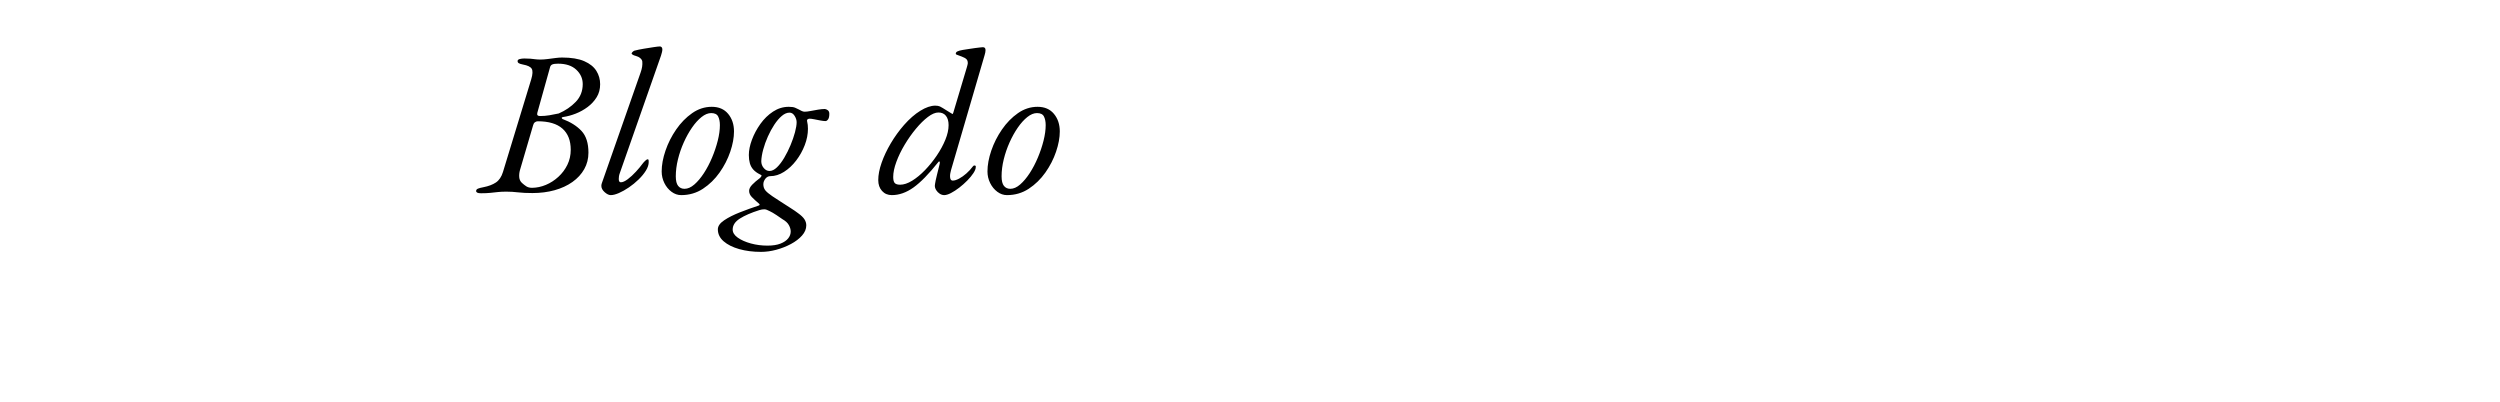
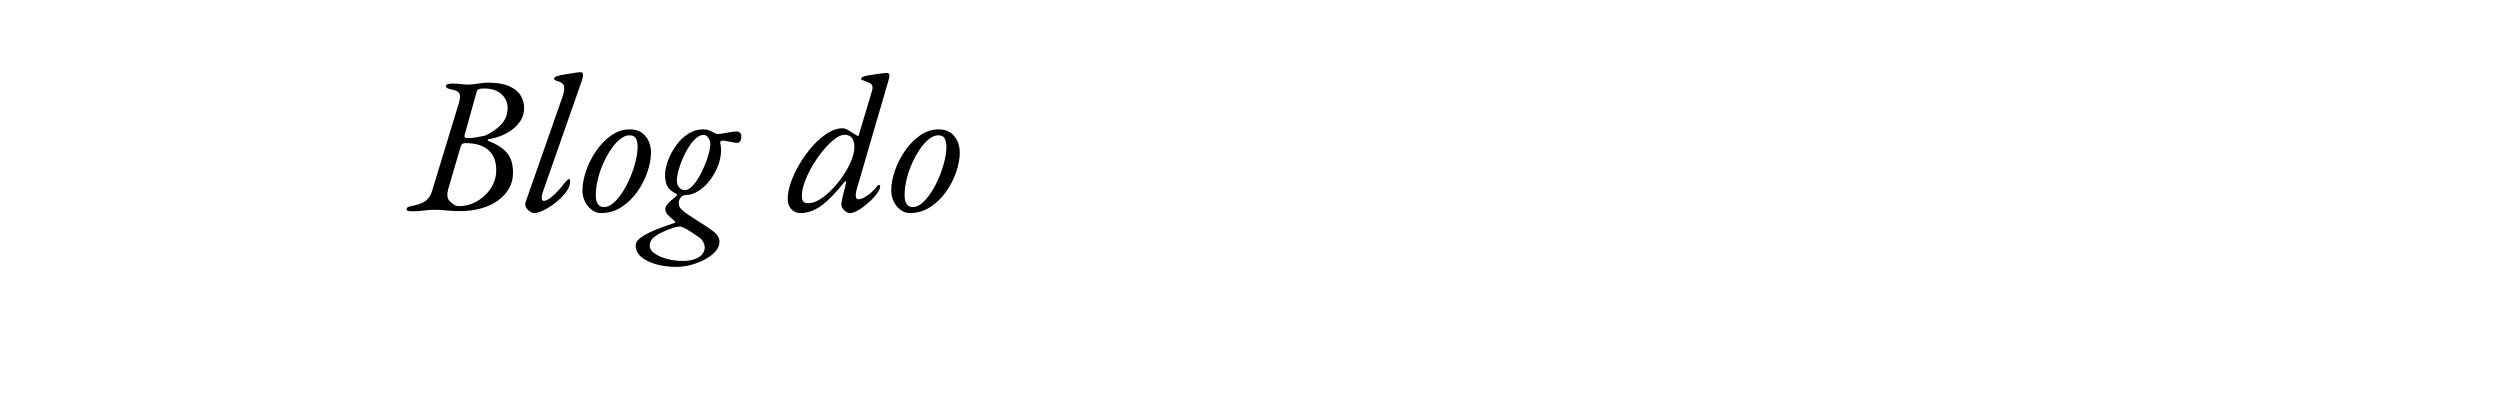
- <svg xmlns="http://www.w3.org/2000/svg" viewBox="0 0 572.22 92" width="572.22" height="92">
-   <path fill="currentColor" d="M110.09 44.235Q108.982 44.235 108.982 43.715Q108.982 43.341 109.425 43.167Q109.868 42.992 110.655 42.848Q112.394 42.508 113.503 41.77Q114.613 41.031 115.128 39.35L121.591 18.149Q122.109 16.418 121.702 15.74Q121.295 15.061 119.708 14.773Q119.021 14.635 118.745 14.467Q118.47 14.3 118.47 13.979Q118.47 13.644 118.957 13.515Q119.445 13.386 120.004 13.386Q120.848 13.386 121.415 13.436Q121.983 13.486 122.502 13.558Q123.021 13.63 123.712 13.63Q124.443 13.63 125.34 13.514Q126.237 13.397 127.123 13.282Q128.009 13.167 128.64 13.167Q131.822 13.167 133.734 14.005Q135.646 14.843 136.506 16.229Q137.365 17.615 137.365 19.282Q137.365 20.958 136.571 22.249Q135.776 23.541 134.509 24.487Q133.242 25.433 131.777 26.006Q130.312 26.579 128.925 26.778Q128.559 26.825 128.577 26.99Q128.595 27.155 128.784 27.249Q131.514 28.276 133.101 29.974Q134.687 31.671 134.687 34.945Q134.687 37.01 133.728 38.713Q132.769 40.416 131.022 41.654Q129.275 42.892 126.937 43.54Q124.599 44.188 121.882 44.188Q119.916 44.188 118.58 44.028Q117.244 43.867 115.896 43.867Q114.777 43.867 113.951 43.958Q113.125 44.05 112.233 44.143Q111.342 44.235 110.09 44.235ZM121.785 42.987Q123.375 42.973 124.937 42.321Q126.499 41.669 127.799 40.481Q129.1 39.294 129.867 37.718Q130.634 36.142 130.634 34.281Q130.634 31.112 128.736 29.436Q126.839 27.761 123.096 27.761Q122.72 27.761 122.424 27.996Q122.127 28.231 122.025 28.669L119.012 38.94Q118.782 39.766 118.847 40.557Q118.913 41.347 119.456 41.857Q119.957 42.322 120.475 42.655Q120.993 42.987 121.785 42.987ZM123.6 26.559Q124.683 26.559 125.728 26.387Q126.774 26.216 127.887 25.972Q130.192 24.97 131.786 23.31Q133.38 21.65 133.38 19.246Q133.38 17.338 131.905 15.956Q130.43 14.574 127.732 14.574Q126.829 14.574 126.419 14.751Q126.01 14.928 125.902 15.385L122.986 25.817Q122.787 26.559 123.6 26.559ZM139.799 44.659Q139.154 44.659 138.398 43.985Q137.642 43.311 137.642 42.549Q137.642 42.262 137.745 41.955L146.621 16.622Q146.878 15.898 146.974 15.282Q147.07 14.666 147.015 14.081Q146.972 13.676 146.542 13.309Q146.113 12.942 145.495 12.79Q145.057 12.682 144.8 12.516Q144.544 12.35 144.576 12.164Q144.653 12.012 144.762 11.907Q144.872 11.802 145.017 11.698Q145.163 11.595 145.298 11.578Q146.149 11.354 147.36 11.15Q148.571 10.947 149.627 10.789Q150.683 10.631 151.043 10.631Q151.281 10.631 151.446 10.808Q151.611 10.985 151.605 11.353Q151.6 11.638 151.5 12.006Q151.4 12.375 151.298 12.723L141.854 39.662Q141.718 40.025 141.673 40.366Q141.627 40.707 141.627 40.978Q141.627 41.723 142.103 41.723Q142.746 41.723 143.692 41.011Q144.638 40.299 145.566 39.287Q146.494 38.274 147.061 37.485Q147.33 37.127 147.687 36.792Q148.045 36.457 148.225 36.457Q148.424 36.457 148.453 36.631Q148.482 36.805 148.482 37.08Q148.482 38.008 147.844 39.039Q147.206 40.071 146.165 41.084Q145.123 42.098 143.938 42.902Q142.753 43.707 141.66 44.183Q140.566 44.659 139.799 44.659ZM155.914 44.659Q154.738 44.659 153.709 43.899Q152.679 43.139 152.065 41.896Q151.45 40.653 151.45 39.244Q151.45 37.034 152.325 34.474Q153.2 31.913 154.77 29.636Q156.34 27.358 158.422 25.903Q160.504 24.447 162.918 24.447Q165.326 24.447 166.665 26.06Q168.003 27.673 168.003 30.084Q168.003 32.206 167.15 34.721Q166.297 37.237 164.705 39.493Q163.113 41.748 160.898 43.204Q158.683 44.659 155.914 44.659ZM156.679 43.217Q157.795 43.217 158.934 42.224Q160.074 41.231 161.121 39.623Q162.168 38.014 162.982 36.074Q163.797 34.134 164.286 32.195Q164.774 30.255 164.774 28.649Q164.774 27.441 164.376 26.661Q163.977 25.882 162.78 25.882Q161.716 25.882 160.578 26.786Q159.44 27.69 158.391 29.21Q157.343 30.73 156.504 32.603Q155.665 34.476 155.173 36.481Q154.681 38.486 154.681 40.358Q154.681 41.876 155.217 42.546Q155.753 43.217 156.679 43.217ZM174.193 57.652Q171.449 57.652 169.203 57.017Q166.958 56.381 165.633 55.231Q164.308 54.08 164.308 52.493Q164.308 51.394 165.751 50.422Q167.194 49.45 169.35 48.603Q171.506 47.755 173.649 47.052Q174.039 46.908 173.743 46.628Q172.713 45.758 172.088 45.106Q171.464 44.454 171.464 43.688Q171.464 43.001 172.177 42.266Q172.889 41.531 173.919 40.769Q174.16 40.537 174.236 40.394Q174.312 40.252 174.312 40.202Q174.312 40.058 173.93 39.911Q172.996 39.446 172.433 38.827Q171.87 38.208 171.635 37.371Q171.4 36.533 171.4 35.484Q171.4 33.891 172.105 31.997Q172.809 30.103 174.04 28.373Q175.271 26.644 176.943 25.545Q178.616 24.447 180.548 24.447Q181.528 24.447 182.001 24.662Q182.475 24.877 182.784 25.029Q183.141 25.225 183.491 25.397Q183.841 25.568 184.173 25.568Q184.713 25.568 185.555 25.402Q186.397 25.236 187.279 25.092Q188.161 24.948 188.773 24.948Q189.059 24.948 189.441 25.207Q189.823 25.466 189.823 26.045Q189.823 26.934 189.535 27.324Q189.247 27.714 188.945 27.714Q188.522 27.714 187.783 27.577Q187.045 27.44 186.369 27.303Q185.694 27.166 185.306 27.166Q185.073 27.166 184.863 27.303Q184.652 27.44 184.747 27.816Q184.841 28.188 184.885 28.603Q184.929 29.019 184.929 29.481Q184.929 31.32 184.198 33.222Q183.467 35.125 182.235 36.74Q181.003 38.354 179.452 39.336Q177.902 40.318 176.308 40.318Q175.97 40.318 175.697 40.469Q175.425 40.62 175.234 40.847Q174.719 41.482 174.719 42.171Q174.719 42.997 175.17 43.561Q175.621 44.124 176.774 44.908Q177.582 45.431 178.692 46.161Q179.803 46.891 180.895 47.577Q181.987 48.264 182.674 48.796Q183.718 49.549 184.133 50.202Q184.548 50.855 184.548 51.578Q184.548 52.813 183.576 53.912Q182.604 55.011 181.036 55.85Q179.467 56.689 177.674 57.171Q175.882 57.652 174.193 57.652ZM175.646 56.221Q177.486 56.221 178.659 55.754Q179.831 55.288 180.407 54.561Q180.983 53.834 180.983 52.984Q180.983 52.291 180.564 51.528Q180.144 50.765 179.094 50.169Q178.676 49.859 177.726 49.232Q176.775 48.605 176.235 48.359Q175.421 47.907 174.958 47.907Q174.678 47.907 174.379 47.954Q174.08 48.002 173.8 48.096Q171.014 48.974 169.357 50.022Q167.701 51.07 167.701 52.541Q167.701 53.574 168.871 54.4Q170.042 55.227 171.861 55.724Q173.681 56.221 175.646 56.221ZM176.117 39.136Q176.962 39.142 177.834 38.301Q178.706 37.46 179.508 36.102Q180.31 34.744 180.947 33.218Q181.584 31.692 181.962 30.281Q182.34 28.87 182.34 27.973Q182.34 27.253 181.877 26.516Q181.414 25.779 180.719 25.779Q179.836 25.779 178.945 26.534Q178.055 27.288 177.232 28.536Q176.41 29.783 175.751 31.264Q175.092 32.744 174.692 34.216Q174.291 35.688 174.247 36.893Q174.247 37.795 174.816 38.464Q175.386 39.133 176.117 39.136ZM204.131 44.659Q202.747 44.659 201.885 43.704Q201.022 42.749 201.022 41.229Q201.022 39.445 201.792 37.245Q202.562 35.044 203.897 32.792Q205.232 30.539 206.927 28.603Q208.776 26.507 210.666 25.344Q212.556 24.181 214.079 24.181Q214.729 24.181 215.147 24.373Q215.564 24.565 216.855 25.394Q217.797 25.976 217.918 26.046Q218.038 26.117 217.96 26.117Q218.104 26.117 218.201 25.782L221.29 15.438Q221.403 15.095 221.435 14.908Q221.467 14.72 221.491 14.646Q221.516 14.573 221.514 14.505Q221.511 14.437 221.511 14.382Q221.511 13.867 221.216 13.554Q220.921 13.241 220.152 12.953Q219.146 12.585 218.956 12.509Q218.767 12.433 218.767 12.289Q218.767 11.959 219.138 11.769Q219.509 11.58 220.354 11.43Q221.052 11.331 221.809 11.203Q222.566 11.076 223.223 10.995Q223.88 10.913 224.344 10.859Q224.809 10.805 224.967 10.805Q225.575 10.805 225.575 11.464Q225.575 11.711 225.525 11.978Q225.476 12.245 225.371 12.602L217.679 38.933Q217.587 39.298 217.519 39.639Q217.451 39.98 217.451 40.34Q217.451 41.335 218.086 41.335Q218.679 41.335 219.518 40.889Q220.357 40.443 221.203 39.694Q222.049 38.945 222.667 38.106Q222.764 37.965 222.852 37.92Q222.941 37.876 223.032 37.876Q223.425 37.876 223.337 38.274Q223.337 38.806 222.808 39.617Q222.279 40.428 221.417 41.307Q220.554 42.187 219.569 42.948Q218.583 43.709 217.668 44.184Q216.753 44.659 216.122 44.659Q215.591 44.659 215.101 44.346Q214.611 44.033 214.293 43.531Q213.974 43.028 213.974 42.505Q213.974 42.267 214.166 41.289Q214.268 40.771 214.466 39.997Q214.664 39.223 214.839 38.498Q215.015 37.772 215.094 37.443Q215.173 37.113 215.076 37.534Q215.173 37.16 215.051 37.001Q214.929 36.842 214.782 37.082Q211.537 41.164 209.087 42.912Q206.638 44.659 204.131 44.659ZM206.034 42.277Q207.283 42.277 208.768 41.369Q210.253 40.46 211.714 38.947Q213.175 37.433 214.406 35.619Q215.637 33.805 216.38 31.989Q217.122 30.174 217.122 28.642Q217.122 27.285 216.517 26.516Q215.911 25.748 214.793 25.748Q213.726 25.748 212.379 26.773Q211.031 27.797 209.639 29.473Q208.248 31.149 207.065 33.126Q205.882 35.104 205.163 37.059Q204.445 39.015 204.445 40.505Q204.445 41.521 204.799 41.899Q205.153 42.277 206.034 42.277ZM230.484 44.659Q229.308 44.659 228.278 43.899Q227.249 43.139 226.634 41.896Q226.02 40.653 226.02 39.244Q226.02 37.034 226.895 34.474Q227.77 31.913 229.34 29.636Q230.91 27.358 232.992 25.903Q235.074 24.447 237.488 24.447Q239.896 24.447 241.234 26.06Q242.573 27.673 242.573 30.084Q242.573 32.206 241.72 34.721Q240.867 37.237 239.275 39.493Q237.683 41.748 235.468 43.204Q233.253 44.659 230.484 44.659ZM231.248 43.217Q232.365 43.217 233.504 42.224Q234.644 41.231 235.691 39.623Q236.738 38.014 237.552 36.074Q238.367 34.134 238.855 32.195Q239.344 30.255 239.344 28.649Q239.344 27.441 238.945 26.661Q238.547 25.882 237.35 25.882Q236.286 25.882 235.148 26.786Q234.01 27.69 232.961 29.21Q231.913 30.73 231.074 32.603Q230.235 34.476 229.743 36.481Q229.251 38.486 229.251 40.358Q229.251 41.876 229.787 42.546Q230.323 43.217 231.248 43.217Z" />
+ <svg xmlns="http://www.w3.org/2000/svg" viewBox="-1.5 25.5 885.48 143.27" width="885.48" height="143.27">
+   <path fill="currentColor" d="M144.132 100.345Q142.507 100.345 142.507 99.582Q142.507 99.033 143.157 98.778Q143.807 98.522 144.961 98.311Q147.511 97.812 149.138 96.729Q150.765 95.646 151.521 93.18L161 62.086Q161.76 59.547 161.163 58.552Q160.566 57.557 158.238 57.134Q157.231 56.931 156.827 56.686Q156.422 56.44 156.422 55.969Q156.422 55.477 157.137 55.289Q157.852 55.1 158.673 55.1Q159.911 55.1 160.743 55.173Q161.575 55.246 162.336 55.352Q163.097 55.457 164.111 55.457Q165.183 55.457 166.499 55.287Q167.815 55.116 169.114 54.947Q170.414 54.779 171.338 54.779Q176.005 54.779 178.81 56.008Q181.614 57.236 182.875 59.269Q184.136 61.302 184.136 63.747Q184.136 66.204 182.97 68.099Q181.804 69.994 179.946 71.381Q178.088 72.768 175.939 73.608Q173.791 74.449 171.757 74.741Q171.22 74.81 171.247 75.052Q171.273 75.293 171.549 75.432Q175.554 76.939 177.881 79.428Q180.208 81.918 180.208 86.719Q180.208 89.748 178.801 92.246Q177.394 94.743 174.832 96.559Q172.27 98.375 168.841 99.326Q165.411 100.276 161.428 100.276Q158.544 100.276 156.584 100.041Q154.625 99.805 152.648 99.805Q151.007 99.805 149.795 99.939Q148.583 100.073 147.276 100.209Q145.968 100.345 144.132 100.345ZM161.285 98.514Q163.616 98.494 165.907 97.538Q168.198 96.582 170.105 94.84Q172.013 93.097 173.138 90.786Q174.263 88.475 174.263 85.745Q174.263 81.097 171.48 78.64Q168.697 76.182 163.207 76.182Q162.656 76.182 162.221 76.527Q161.787 76.873 161.637 77.514L157.218 92.579Q156.881 93.79 156.976 94.95Q157.072 96.109 157.868 96.857Q158.604 97.539 159.363 98.027Q160.123 98.514 161.285 98.514ZM163.946 74.42Q165.534 74.42 167.068 74.168Q168.601 73.917 170.235 73.559Q173.615 72.089 175.953 69.655Q178.291 67.22 178.291 63.695Q178.291 60.896 176.127 58.869Q173.964 56.842 170.006 56.842Q168.683 56.842 168.082 57.102Q167.481 57.362 167.323 58.031L163.046 73.332Q162.754 74.42 163.946 74.42ZM187.705 100.967Q186.76 100.967 185.651 99.978Q184.542 98.989 184.542 97.873Q184.542 97.45 184.692 97L197.711 59.846Q198.088 58.783 198.229 57.88Q198.369 56.976 198.289 56.119Q198.225 55.525 197.595 54.987Q196.965 54.449 196.059 54.225Q195.416 54.067 195.04 53.824Q194.664 53.58 194.712 53.308Q194.824 53.085 194.985 52.931Q195.145 52.776 195.359 52.624Q195.573 52.472 195.771 52.448Q197.019 52.119 198.795 51.82Q200.571 51.522 202.119 51.29Q203.668 51.058 204.196 51.058Q204.546 51.058 204.787 51.318Q205.029 51.578 205.021 52.118Q205.013 52.536 204.867 53.076Q204.721 53.616 204.571 54.127L190.719 93.638Q190.52 94.17 190.453 94.67Q190.386 95.17 190.386 95.568Q190.386 96.661 191.085 96.661Q192.027 96.661 193.415 95.617Q194.802 94.572 196.163 93.087Q197.524 91.602 198.356 90.445Q198.751 89.92 199.275 89.428Q199.799 88.937 200.064 88.937Q200.356 88.937 200.398 89.192Q200.441 89.448 200.441 89.85Q200.441 91.211 199.505 92.724Q198.569 94.237 197.041 95.724Q195.514 97.21 193.776 98.39Q192.038 99.57 190.434 100.268Q188.83 100.967 187.705 100.967ZM211.341 100.967Q209.616 100.967 208.106 99.852Q206.596 98.737 205.695 96.914Q204.794 95.091 204.794 93.024Q204.794 89.783 206.077 86.028Q207.36 82.273 209.663 78.932Q211.965 75.592 215.019 73.457Q218.073 71.323 221.613 71.323Q225.145 71.323 227.108 73.688Q229.071 76.054 229.071 79.59Q229.071 82.701 227.82 86.391Q226.569 90.081 224.234 93.39Q221.899 96.698 218.65 98.832Q215.402 100.967 211.341 100.967ZM212.462 98.851Q214.099 98.851 215.771 97.395Q217.442 95.939 218.978 93.58Q220.513 91.22 221.707 88.375Q222.902 85.53 223.619 82.685Q224.336 79.84 224.336 77.485Q224.336 75.714 223.751 74.57Q223.166 73.426 221.411 73.426Q219.851 73.426 218.181 74.752Q216.512 76.078 214.974 78.307Q213.436 80.537 212.206 83.284Q210.975 86.032 210.254 88.972Q209.533 91.913 209.533 94.658Q209.533 96.885 210.319 97.868Q211.105 98.851 212.462 98.851ZM238.15 120.023Q234.125 120.023 230.832 119.091Q227.538 118.159 225.595 116.472Q223.651 114.784 223.651 112.456Q223.651 110.844 225.768 109.419Q227.884 107.993 231.046 106.751Q234.208 105.508 237.351 104.476Q237.924 104.265 237.489 103.855Q235.978 102.579 235.063 101.623Q234.147 100.666 234.147 99.542Q234.147 98.535 235.192 97.457Q236.238 96.379 237.748 95.262Q238.101 94.921 238.212 94.711Q238.324 94.502 238.324 94.429Q238.324 94.218 237.764 94.003Q236.395 93.321 235.569 92.413Q234.743 91.505 234.398 90.277Q234.053 89.049 234.053 87.51Q234.053 85.174 235.087 82.396Q236.121 79.617 237.926 77.081Q239.731 74.544 242.184 72.933Q244.636 71.323 247.47 71.323Q248.908 71.323 249.602 71.638Q250.296 71.952 250.75 72.175Q251.274 72.464 251.787 72.715Q252.3 72.967 252.788 72.967Q253.579 72.967 254.814 72.723Q256.049 72.48 257.343 72.268Q258.637 72.057 259.534 72.057Q259.953 72.057 260.513 72.437Q261.073 72.817 261.073 73.665Q261.073 74.969 260.651 75.542Q260.229 76.114 259.786 76.114Q259.165 76.114 258.082 75.913Q257 75.712 256.008 75.511Q255.017 75.31 254.449 75.31Q254.108 75.31 253.799 75.511Q253.49 75.712 253.628 76.264Q253.766 76.808 253.831 77.418Q253.897 78.027 253.897 78.706Q253.897 81.403 252.824 84.193Q251.752 86.983 249.945 89.351Q248.138 91.719 245.864 93.159Q243.59 94.599 241.251 94.599Q240.756 94.599 240.356 94.821Q239.956 95.043 239.676 95.376Q238.92 96.306 238.92 97.318Q238.92 98.529 239.582 99.356Q240.244 100.182 241.934 101.332Q243.12 102.099 244.749 103.17Q246.377 104.24 247.98 105.247Q249.582 106.254 250.588 107.034Q252.119 108.138 252.728 109.097Q253.337 110.055 253.337 111.114Q253.337 112.926 251.912 114.538Q250.486 116.15 248.186 117.38Q245.885 118.61 243.256 119.317Q240.627 120.023 238.15 120.023ZM240.281 117.924Q242.979 117.924 244.699 117.24Q246.419 116.555 247.264 115.489Q248.109 114.423 248.109 113.176Q248.109 112.16 247.493 111.041Q246.878 109.922 245.338 109.048Q244.725 108.594 243.331 107.674Q241.936 106.755 241.145 106.393Q239.95 105.731 239.272 105.731Q238.861 105.731 238.423 105.8Q237.984 105.869 237.574 106.007Q233.487 107.295 231.057 108.832Q228.628 110.37 228.628 112.526Q228.628 114.041 230.344 115.254Q232.061 116.466 234.73 117.195Q237.398 117.924 240.281 117.924ZM240.972 92.866Q242.211 92.874 243.49 91.641Q244.769 90.409 245.945 88.416Q247.121 86.424 248.055 84.186Q248.989 81.948 249.544 79.879Q250.098 77.809 250.098 76.493Q250.098 75.438 249.419 74.357Q248.741 73.276 247.721 73.276Q246.426 73.276 245.12 74.383Q243.814 75.49 242.607 77.319Q241.401 79.149 240.435 81.32Q239.468 83.491 238.881 85.65Q238.294 87.809 238.229 89.576Q238.229 90.9 239.064 91.881Q239.899 92.862 240.972 92.866ZM282.059 100.967Q280.029 100.967 278.764 99.566Q277.499 98.165 277.499 95.935Q277.499 93.32 278.628 90.092Q279.758 86.865 281.716 83.561Q283.673 80.257 286.159 77.418Q288.872 74.344 291.644 72.638Q294.416 70.933 296.649 70.933Q297.603 70.933 298.215 71.214Q298.828 71.496 300.721 72.711Q302.103 73.564 302.279 73.668Q302.456 73.771 302.342 73.771Q302.553 73.771 302.695 73.28L307.225 58.109Q307.391 57.607 307.438 57.331Q307.484 57.055 307.521 56.948Q307.557 56.84 307.553 56.741Q307.549 56.641 307.549 56.56Q307.549 55.804 307.117 55.346Q306.685 54.887 305.556 54.465Q304.081 53.924 303.803 53.813Q303.525 53.701 303.525 53.49Q303.525 53.007 304.069 52.728Q304.613 52.45 305.852 52.231Q306.876 52.085 307.986 51.898Q309.096 51.712 310.06 51.592Q311.024 51.473 311.705 51.394Q312.387 51.314 312.618 51.314Q313.51 51.314 313.51 52.281Q313.51 52.642 313.437 53.034Q313.364 53.426 313.21 53.949L301.929 92.568Q301.795 93.104 301.695 93.604Q301.595 94.104 301.595 94.632Q301.595 96.091 302.526 96.091Q303.396 96.091 304.626 95.437Q305.857 94.783 307.098 93.685Q308.339 92.586 309.245 91.355Q309.387 91.148 309.517 91.083Q309.647 91.018 309.781 91.018Q310.357 91.018 310.227 91.602Q310.227 92.382 309.452 93.572Q308.676 94.761 307.411 96.051Q306.146 97.34 304.701 98.457Q303.255 99.574 301.914 100.27Q300.572 100.967 299.646 100.967Q298.867 100.967 298.148 100.508Q297.43 100.049 296.963 99.312Q296.496 98.575 296.496 97.808Q296.496 97.458 296.776 96.024Q296.926 95.265 297.216 94.13Q297.507 92.994 297.764 91.93Q298.022 90.866 298.138 90.383Q298.253 89.899 298.111 90.517Q298.253 89.968 298.074 89.735Q297.896 89.501 297.681 89.854Q292.921 95.841 289.328 98.404Q285.736 100.967 282.059 100.967ZM284.85 97.473Q286.682 97.473 288.86 96.141Q291.037 94.808 293.18 92.589Q295.323 90.369 297.129 87.708Q298.935 85.047 300.023 82.384Q301.112 79.721 301.112 77.475Q301.112 75.485 300.224 74.357Q299.337 73.23 297.696 73.23Q296.132 73.23 294.155 74.733Q292.179 76.236 290.138 78.694Q288.096 81.151 286.362 84.052Q284.627 86.952 283.573 89.82Q282.519 92.688 282.519 94.874Q282.519 96.365 283.039 96.919Q283.558 97.473 284.85 97.473ZM320.71 100.967Q318.985 100.967 317.475 99.852Q315.965 98.737 315.064 96.914Q314.163 95.091 314.163 93.024Q314.163 89.783 315.446 86.028Q316.729 82.273 319.032 78.932Q321.335 75.592 324.388 73.457Q327.442 71.323 330.982 71.323Q334.514 71.323 336.477 73.688Q338.44 76.054 338.44 79.59Q338.44 82.701 337.189 86.391Q335.938 90.081 333.603 93.39Q331.268 96.698 328.02 98.832Q324.771 100.967 320.71 100.967ZM321.831 98.851Q323.468 98.851 325.14 97.395Q326.811 95.939 328.347 93.58Q329.882 91.22 331.077 88.375Q332.271 85.53 332.988 82.685Q333.705 79.84 333.705 77.485Q333.705 75.714 333.12 74.57Q332.535 73.426 330.78 73.426Q329.22 73.426 327.55 74.752Q325.881 76.078 324.343 78.307Q322.806 80.537 321.575 83.284Q320.344 86.032 319.623 88.972Q318.902 91.913 318.902 94.658Q318.902 96.885 319.688 97.868Q320.474 98.851 321.831 98.851Z" />
</svg>
